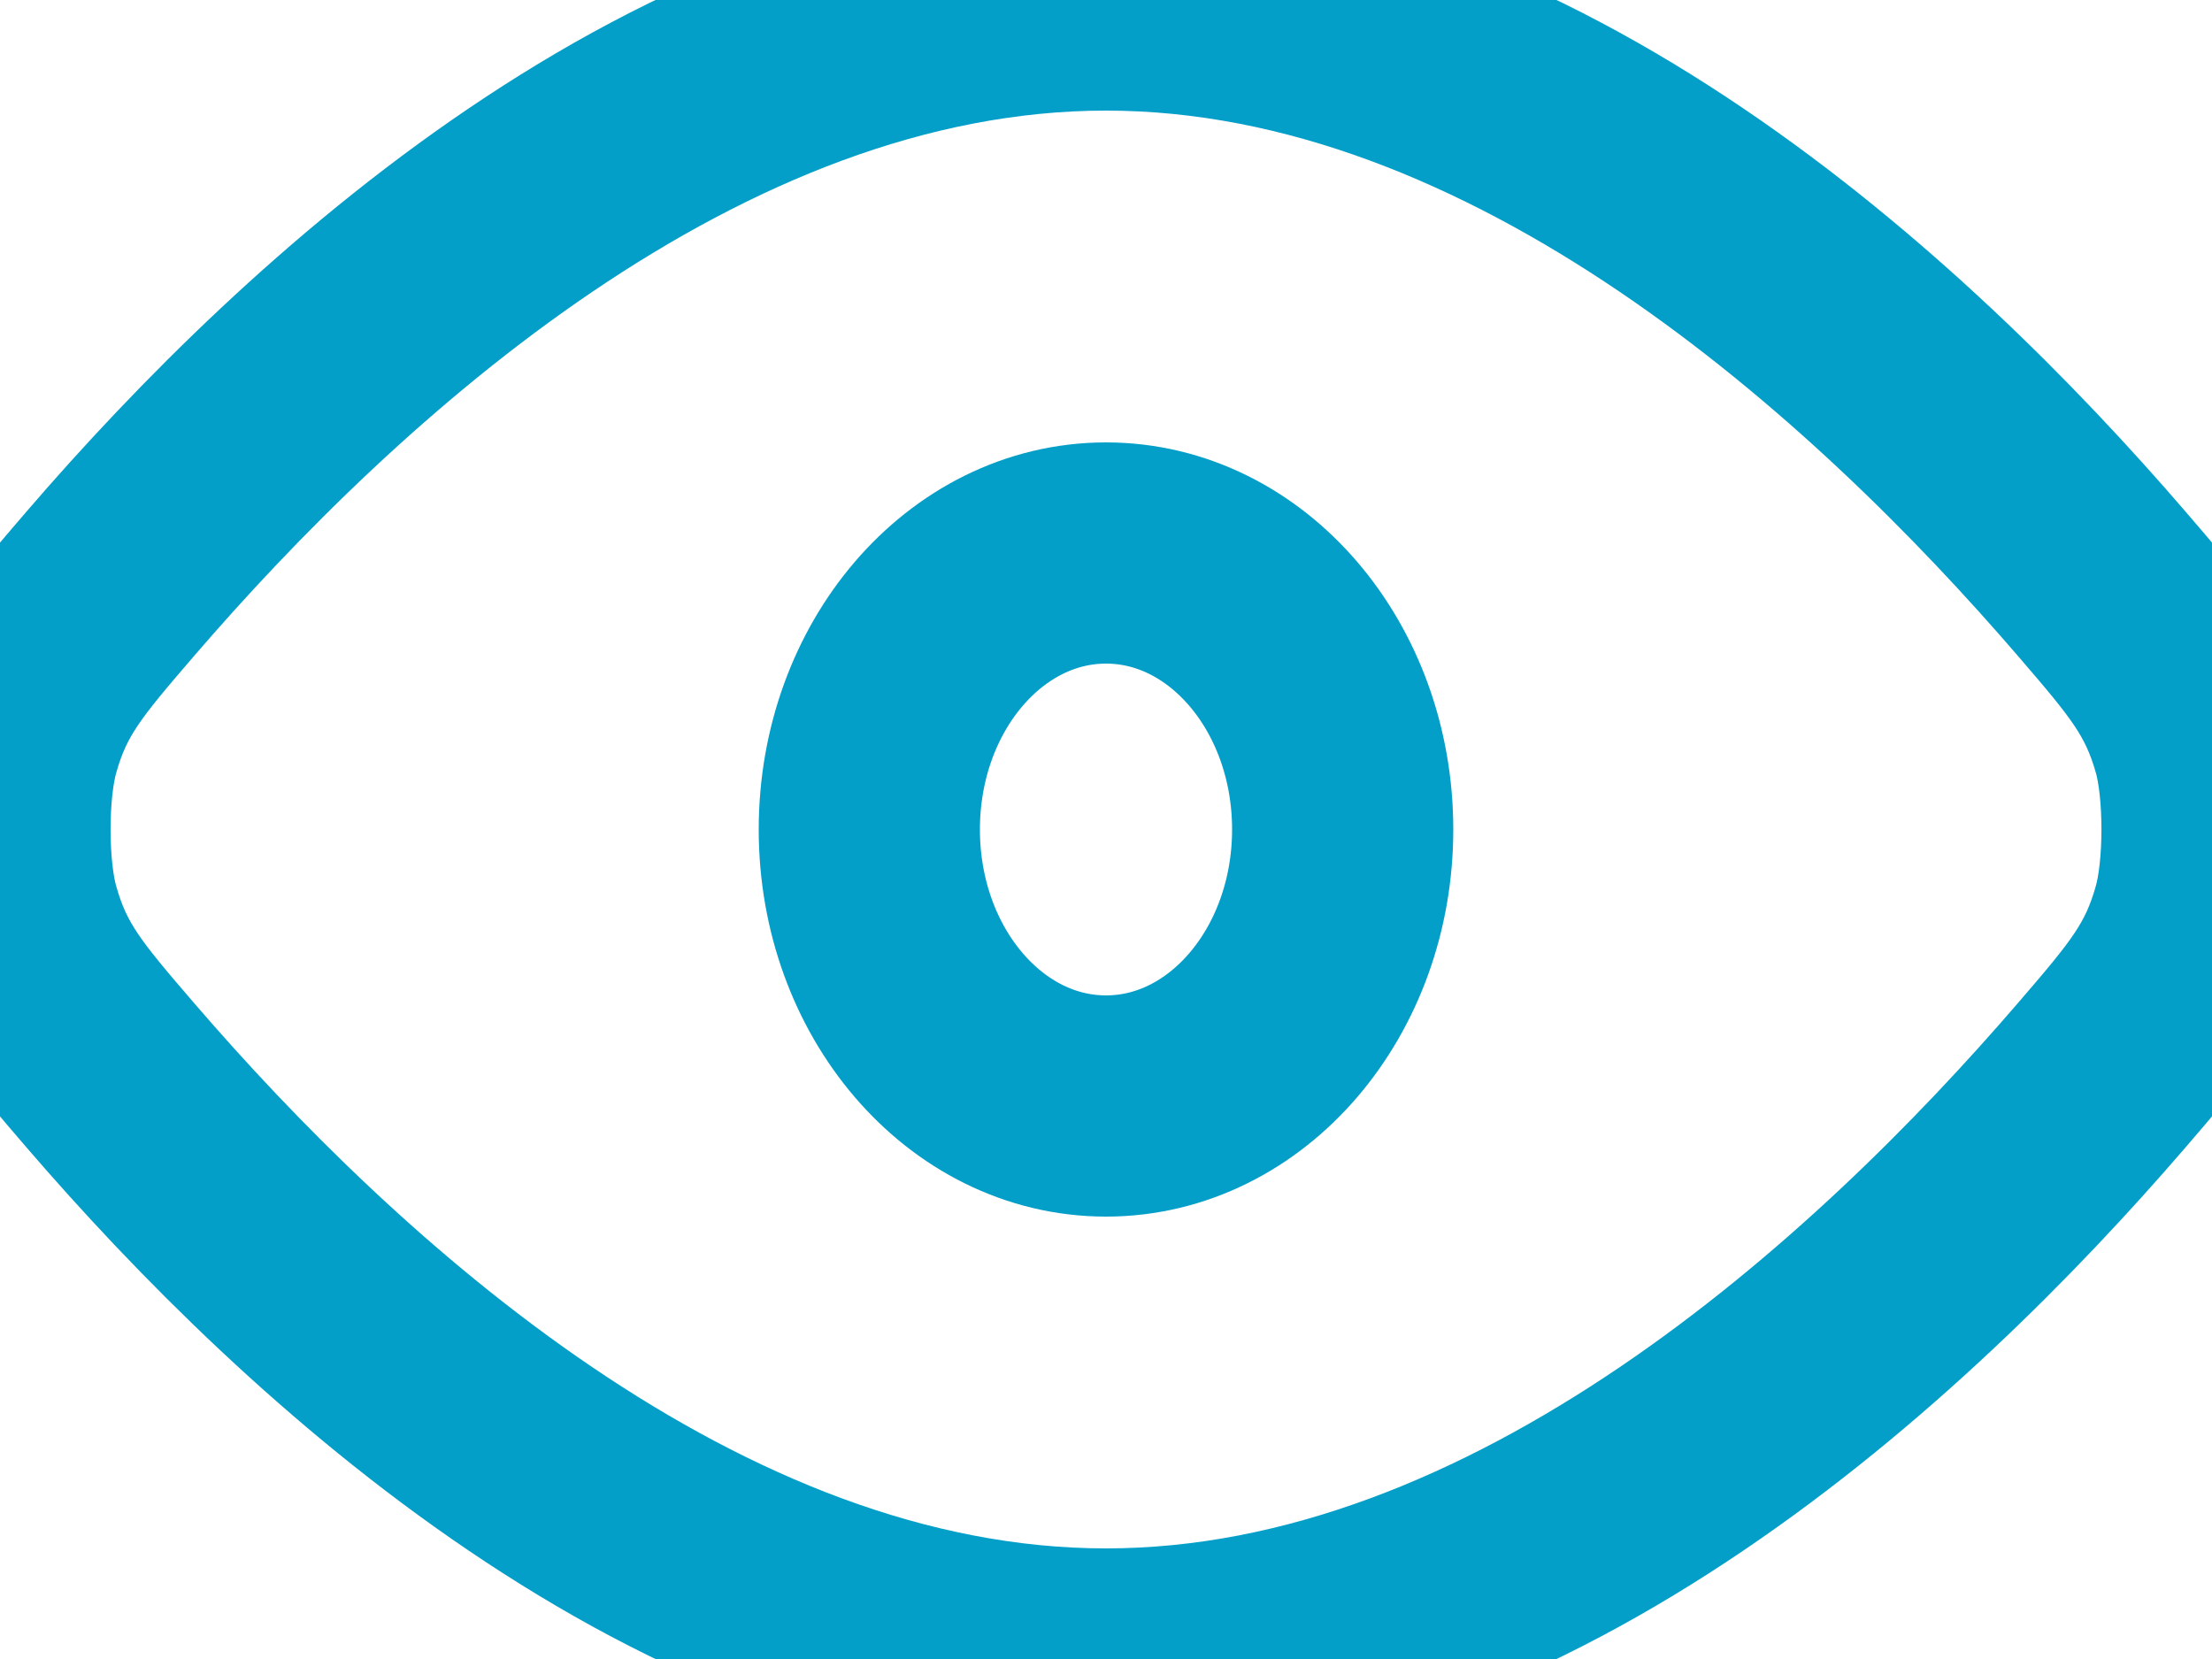
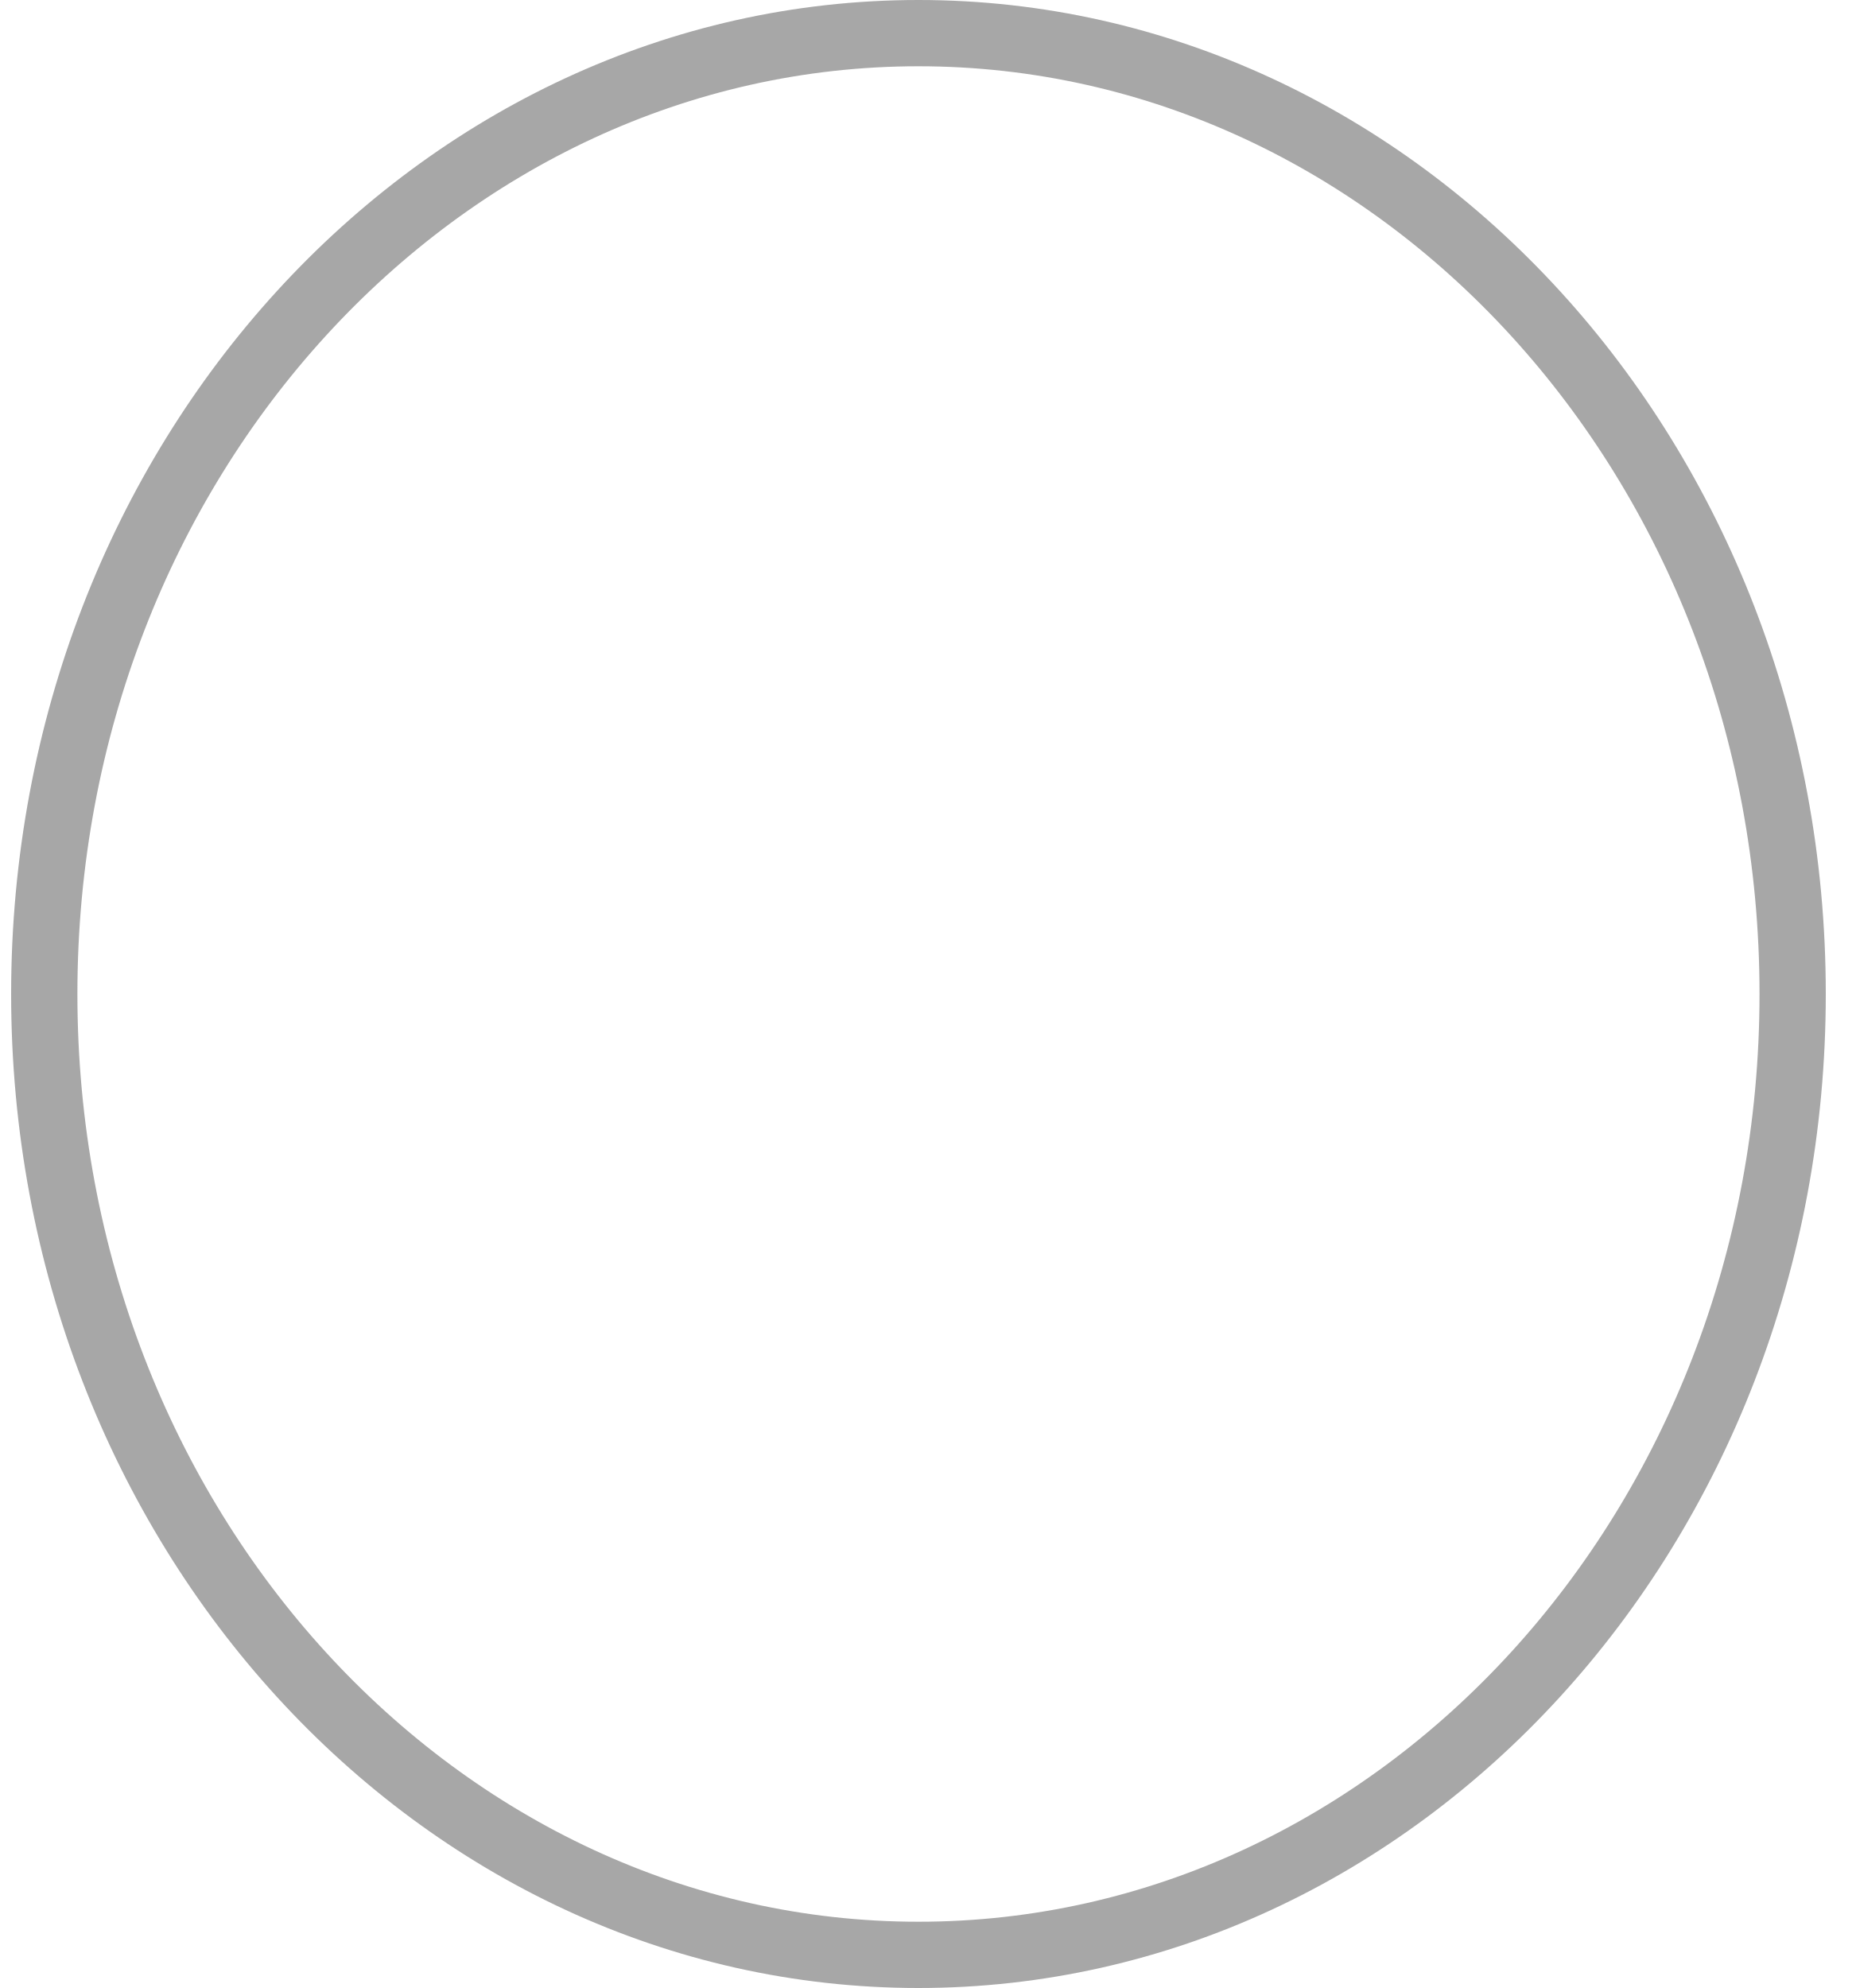
- <svg xmlns="http://www.w3.org/2000/svg" width="20" height="15" viewBox="0 0 20 15" fill="none">
-   <path d="M0.999 9.724C2.903 11.935 6.223 15 10 15C13.777 15 17.097 11.935 19.001 9.724C19.503 9.14 19.755 8.848 19.914 8.275C20.029 7.867 20.029 7.133 19.915 6.725C19.755 6.152 19.503 5.86 19.001 5.276C17.097 3.065 13.777 0 10 0C6.223 0 2.903 3.065 0.999 5.276C0.497 5.86 0.245 6.152 0.086 6.725C-0.029 7.133 -0.029 7.867 0.086 8.275C0.245 8.848 0.497 9.14 0.999 9.724Z" stroke="#039FC8" stroke-width="2" stroke-linecap="round" stroke-linejoin="round" />
-   <path d="M7.86 7.5C7.86 8.881 8.818 10 10 10C11.182 10 12.14 8.881 12.14 7.5C12.14 6.119 11.182 5 10 5C8.818 5 7.86 6.119 7.86 7.5Z" stroke="#039FC8" stroke-width="2" stroke-linecap="round" stroke-linejoin="round" />
+ <svg xmlns="http://www.w3.org/2000/svg" width="28" height="30" viewBox="0 0 28 30" fill="none">
+   <path d="M13.86 0.5C21.103 0.5 27.052 6.948 27.052 15C27.052 23.052 21.103 29.5 13.86 29.5C6.616 29.5 0.668 23.052 0.668 15C0.668 6.948 6.616 0.5 13.86 0.5Z" stroke="#898989" stroke-opacity="0.75" stroke-linecap="round" stroke-linejoin="round" />
</svg>
